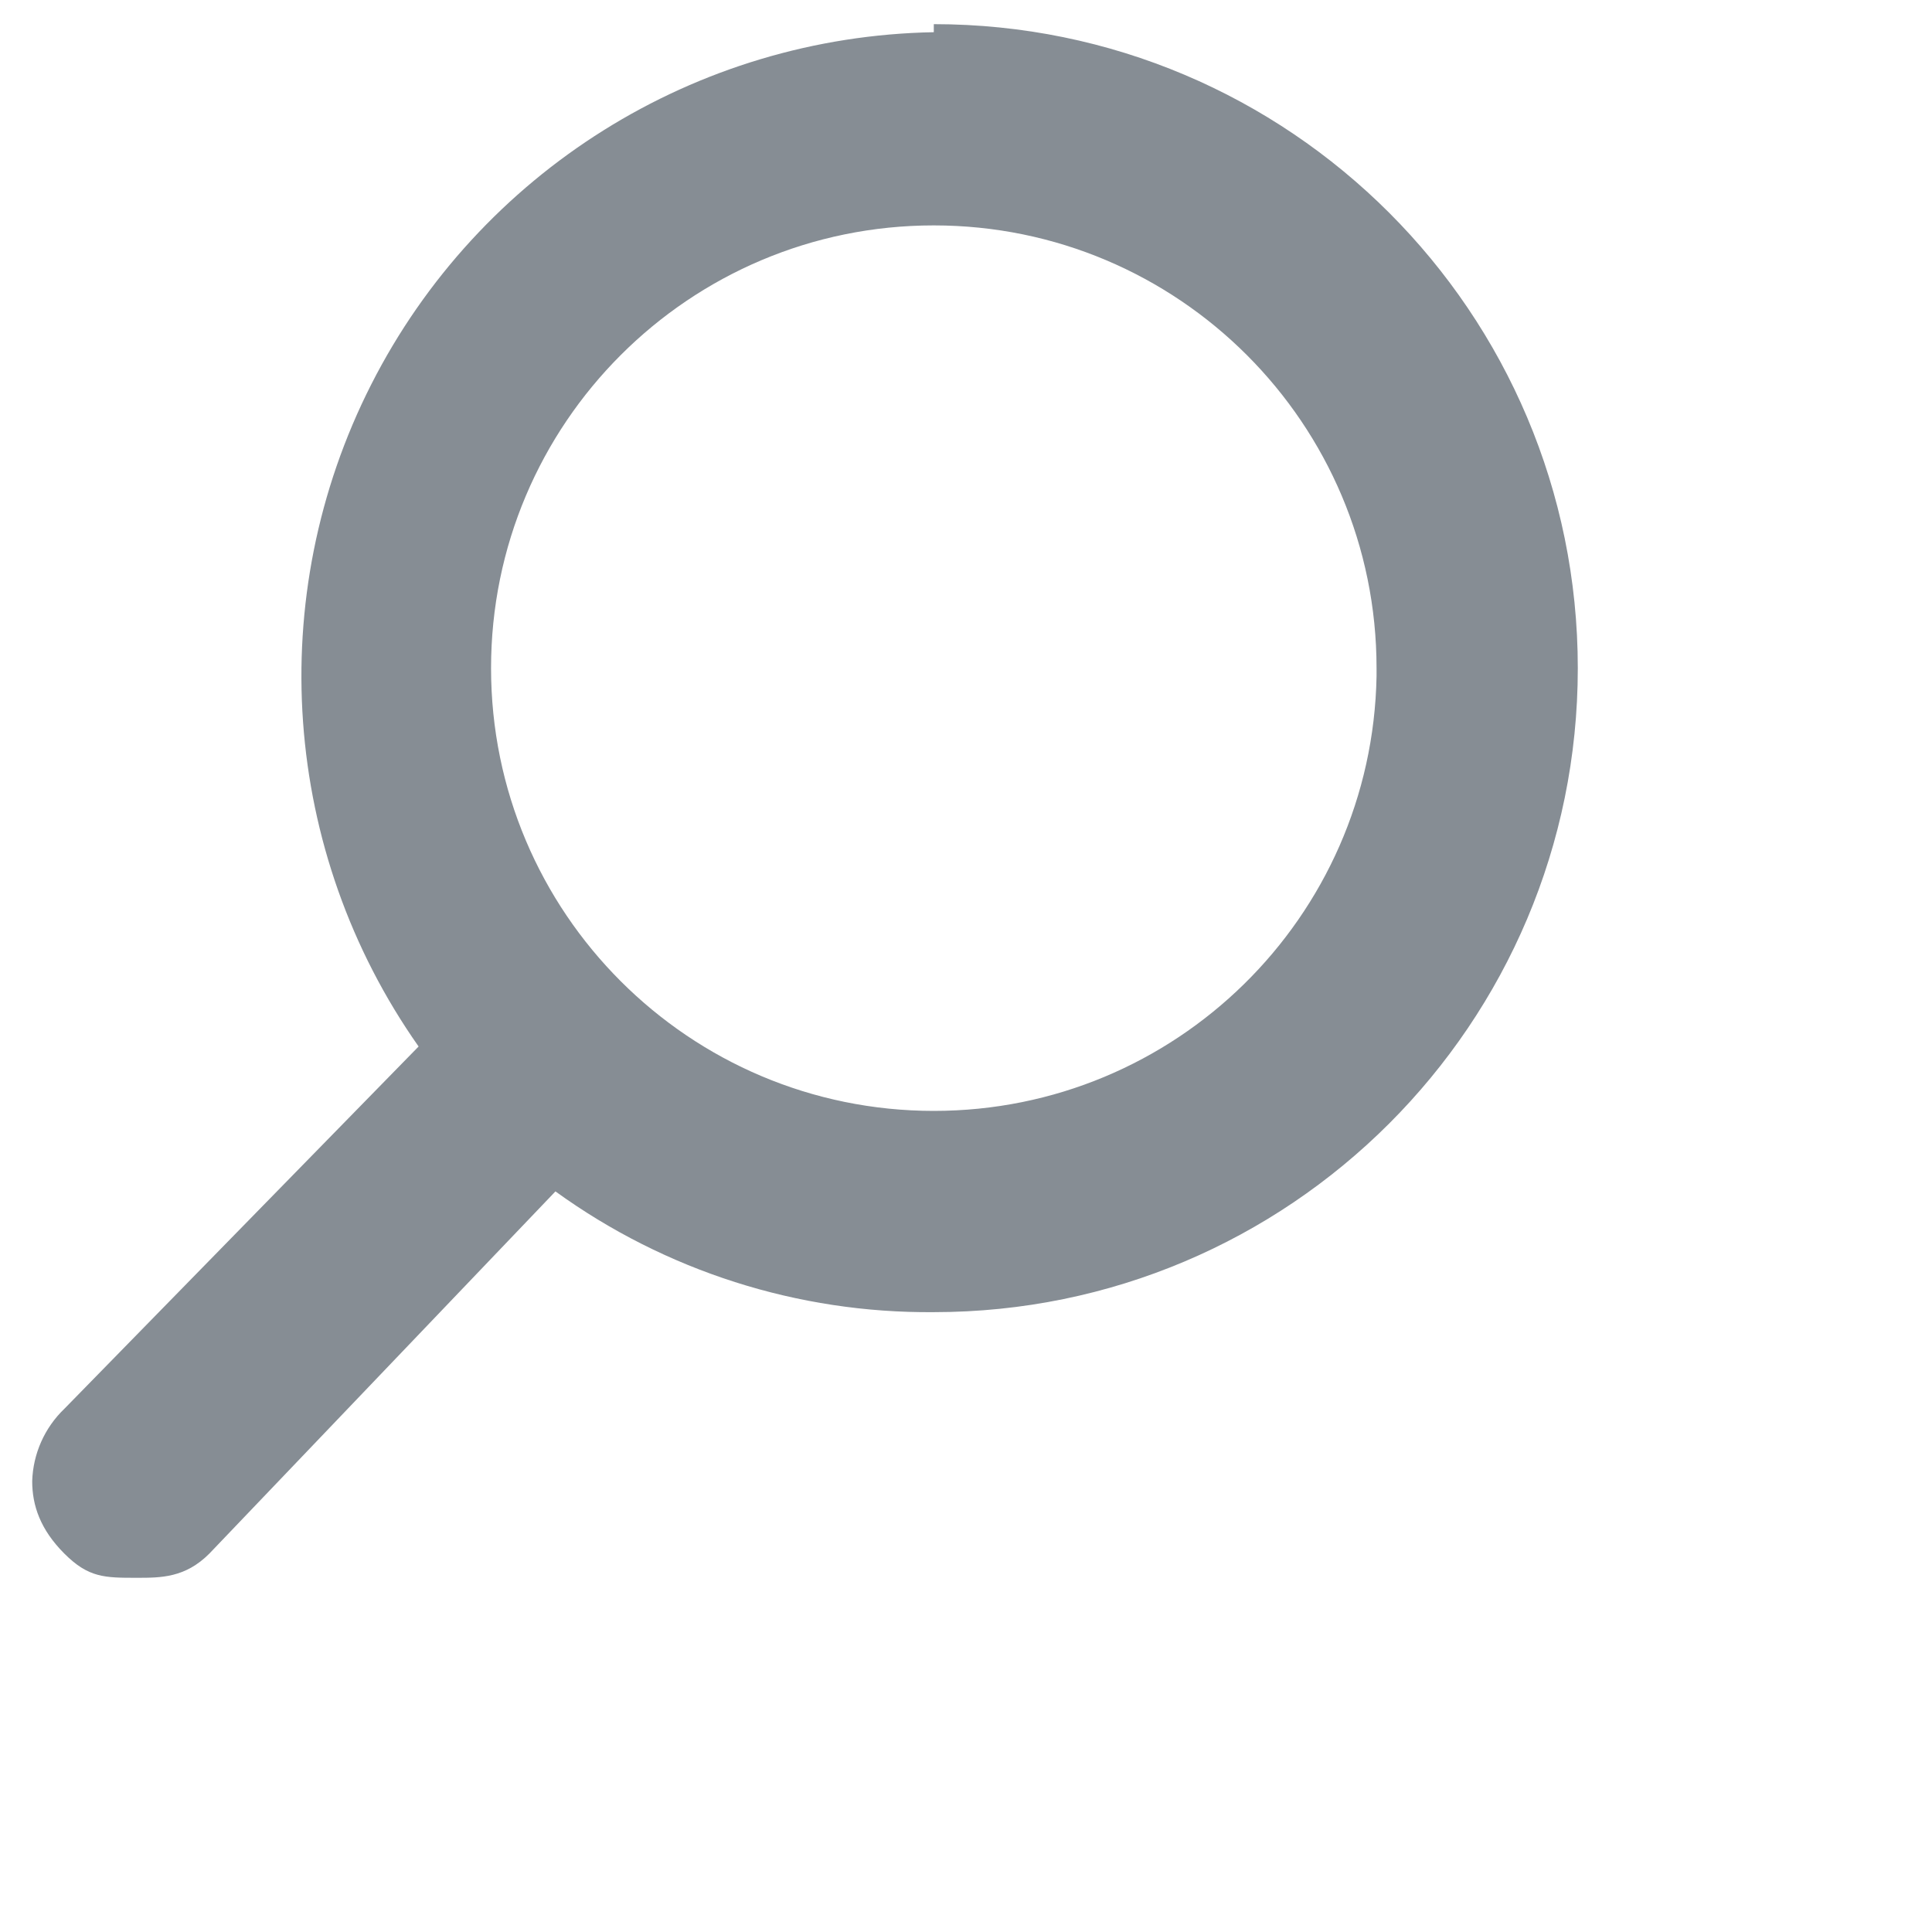
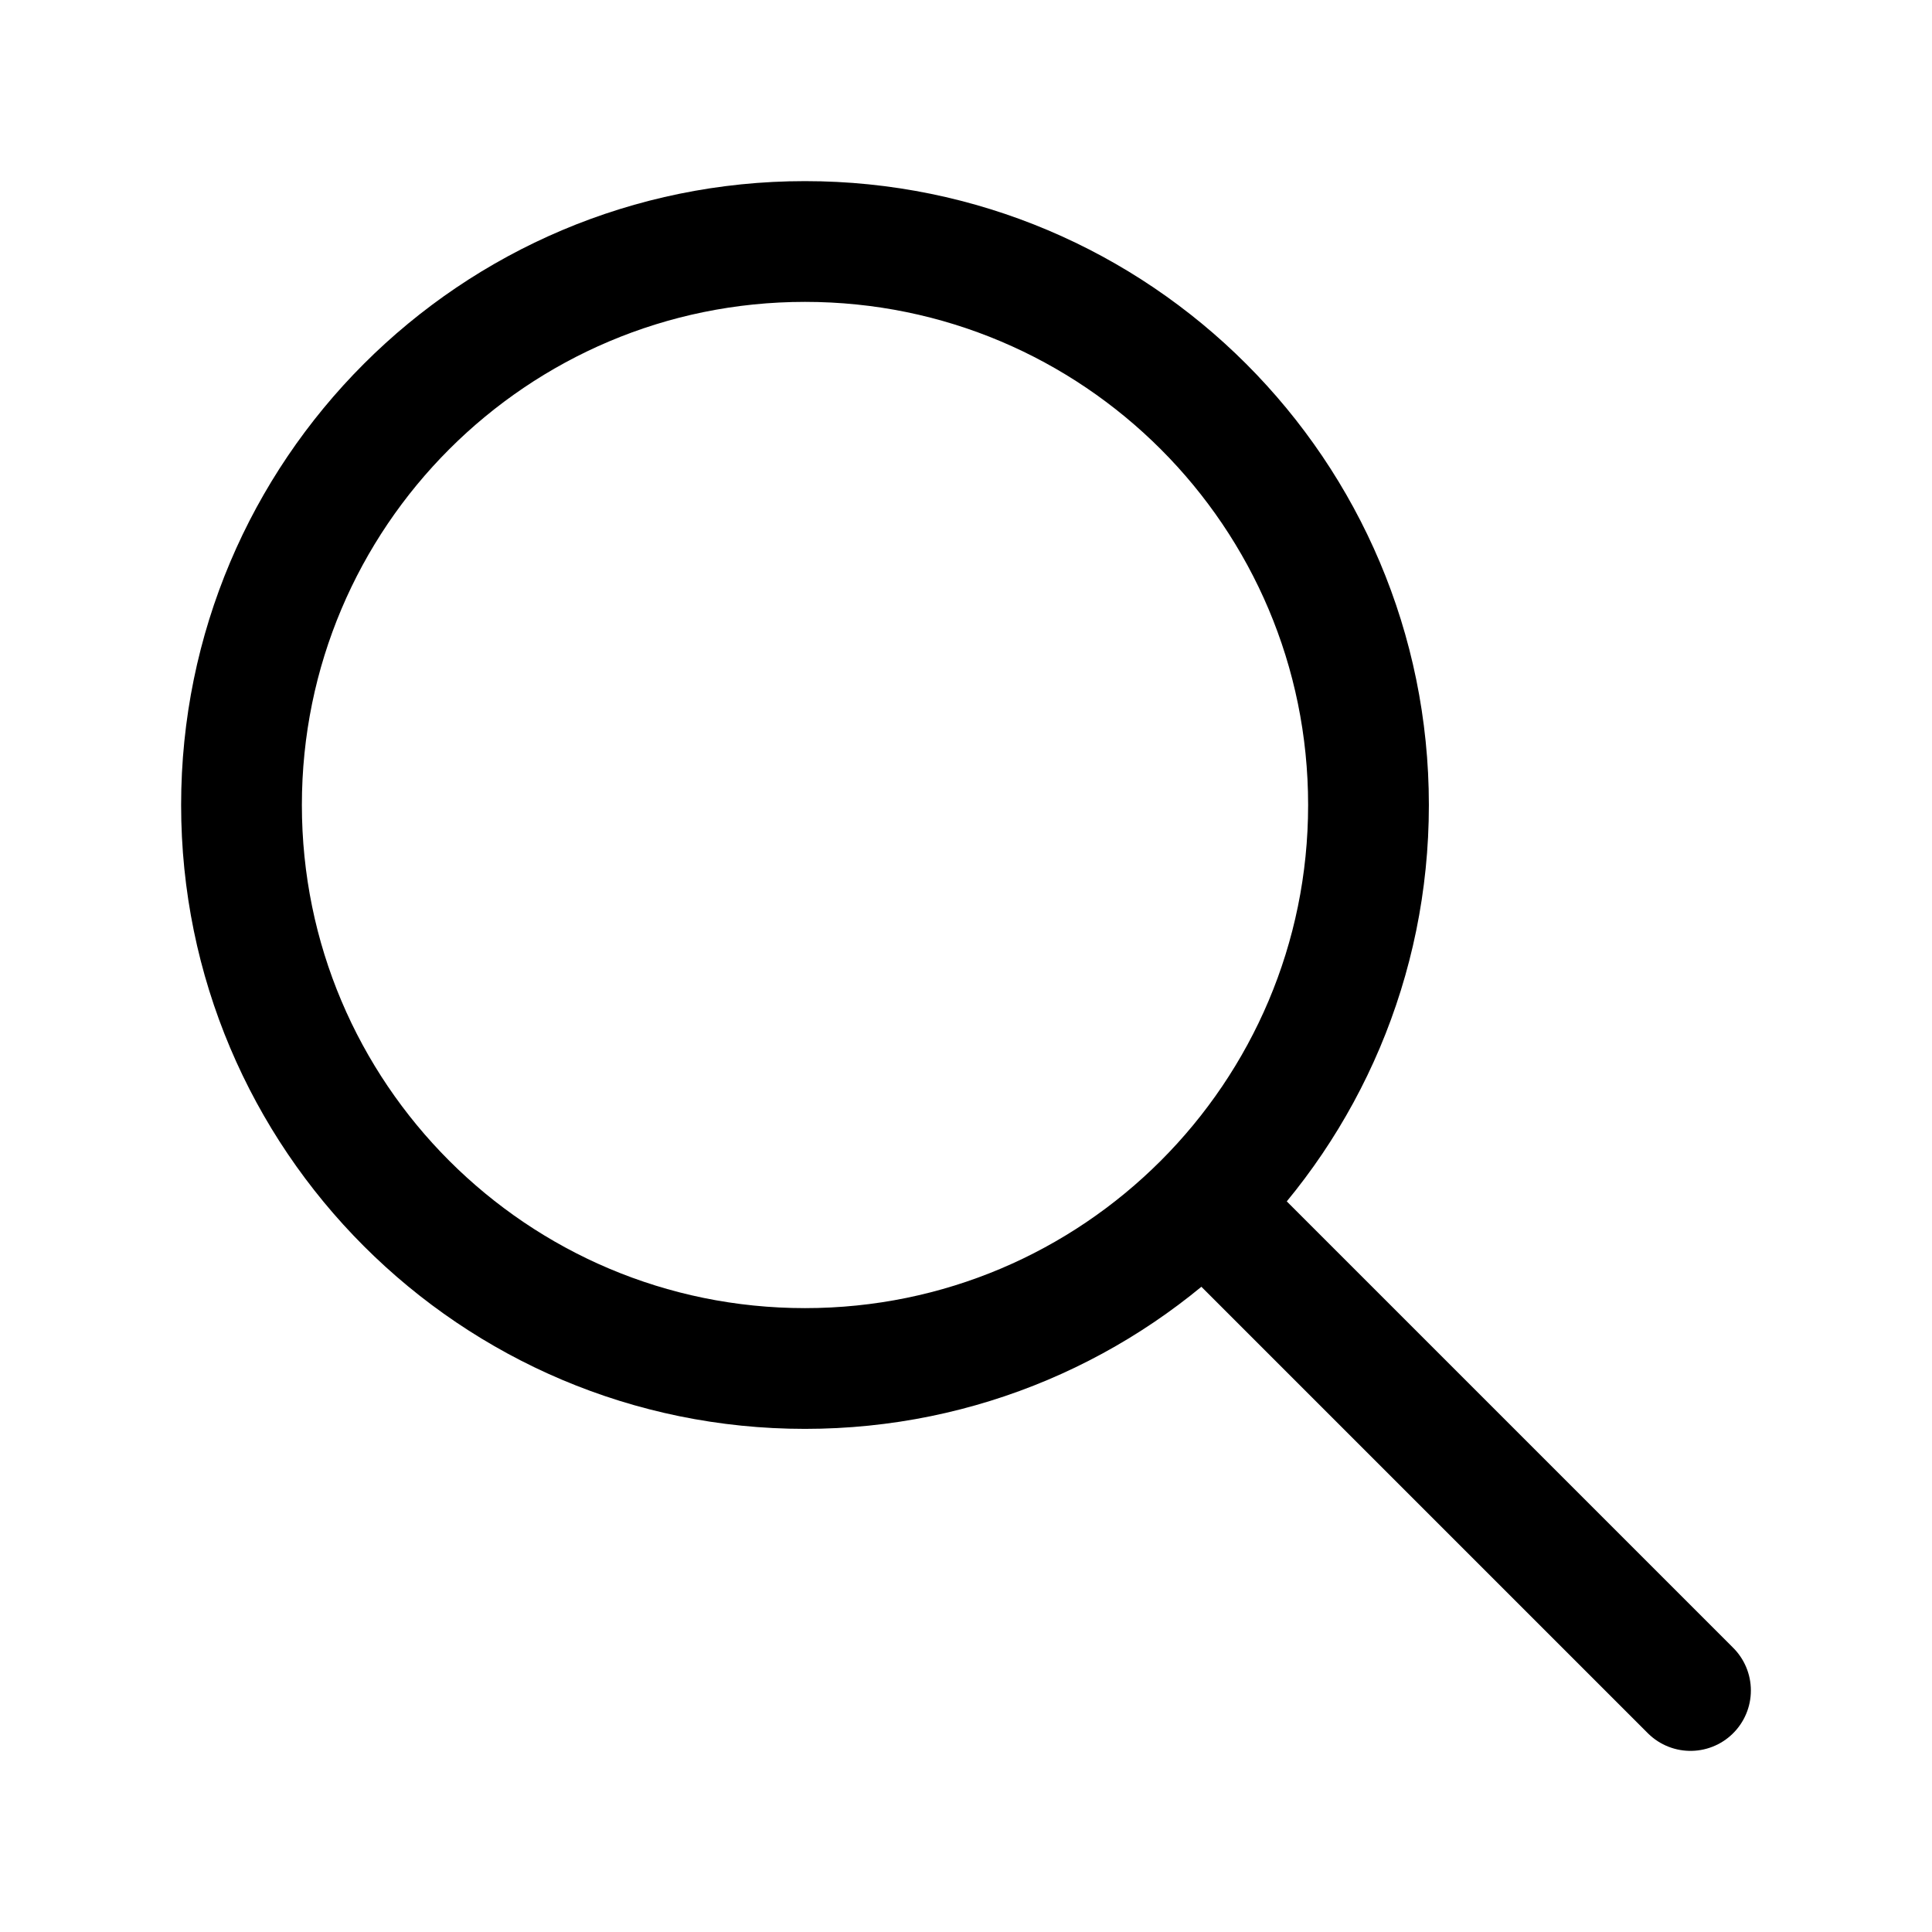
- <svg xmlns="http://www.w3.org/2000/svg" width="24" height="24" viewBox="0 0 24 24">
-   <path fill="#868d94" d="M11.6.4A8 8 0 0 0 5.2 13L.8 17.5a1.3 1.3 0 0 0-.4.9c0 .3.1.6.4.9s.5.3.9.3c.3 0 .6 0 .9-.3l4.3-4.5a7.9 7.9 0 0 0 4.7 1.5 8 8 0 0 0 0-16zm5.5 8a5.5 5.5 0 0 1-5.5 5.4 5.5 5.5 0 1 1 5.5-5.5z" />
+ <svg xmlns="http://www.w3.org/2000/svg" data-icon-name="icon-tabler-search" width="24" height="24" viewBox="0 0 24 24" stroke-width="1.5" stroke="currentColor" fill="none" stroke-linecap="round" stroke-linejoin="round">
+   <path stroke="none" d="M0 0h24v24H0z" fill="none" />
+   <circle cx="10" cy="10" r="7" />
+   <line x1="21" y1="21" x2="15" y2="15" />
</svg>
